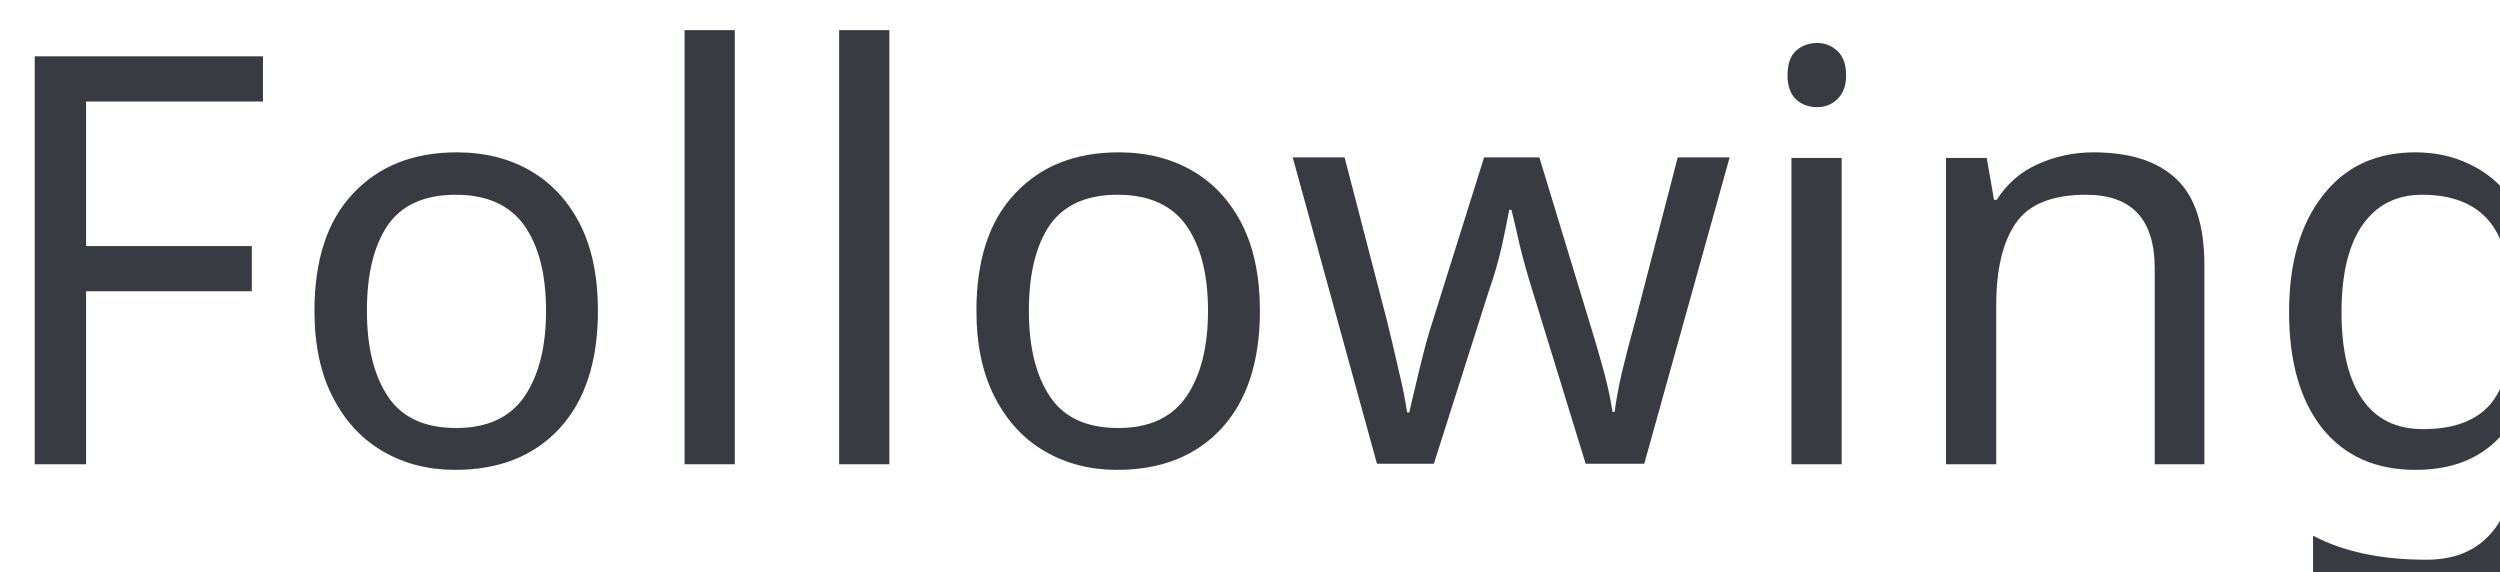
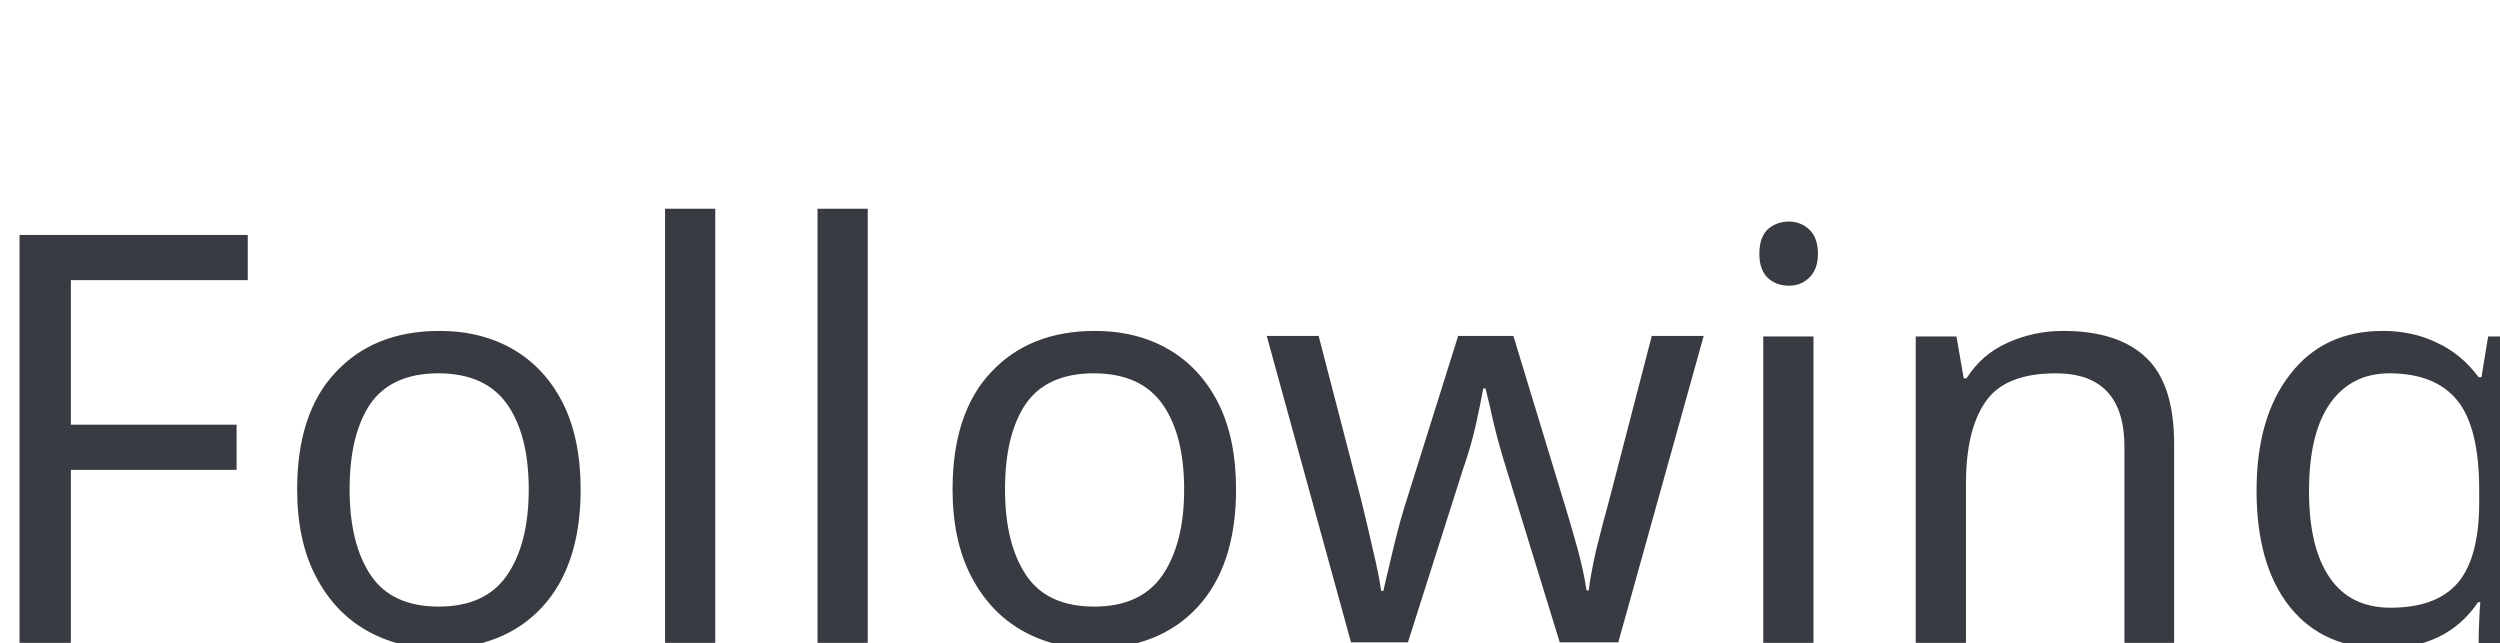
- <svg xmlns="http://www.w3.org/2000/svg" type="text" width="70" height="16" viewBox="0 0 70 16" fill="none">
-   <text fill="#383B41" xml:space="preserve" style="white-space: pre" font-family="Avenir" font-size="16" font-weight="300" letter-spacing="0.2px">
-     <tspan x="-0.574" y="13">Following</tspan>
+ <svg xmlns="http://www.w3.org/2000/svg" type="text" width="70" height="18" viewBox="0 0 70 18" fill="none">
+   <text id="8_FollowingCaption" fill="#383B41" xml:space="preserve" style="white-space: pre" font-family="Avenir" font-size="16" font-weight="300" letter-spacing="0.14px">
+     <tspan x="-1" y="18">Following</tspan>
  </text>
</svg>
